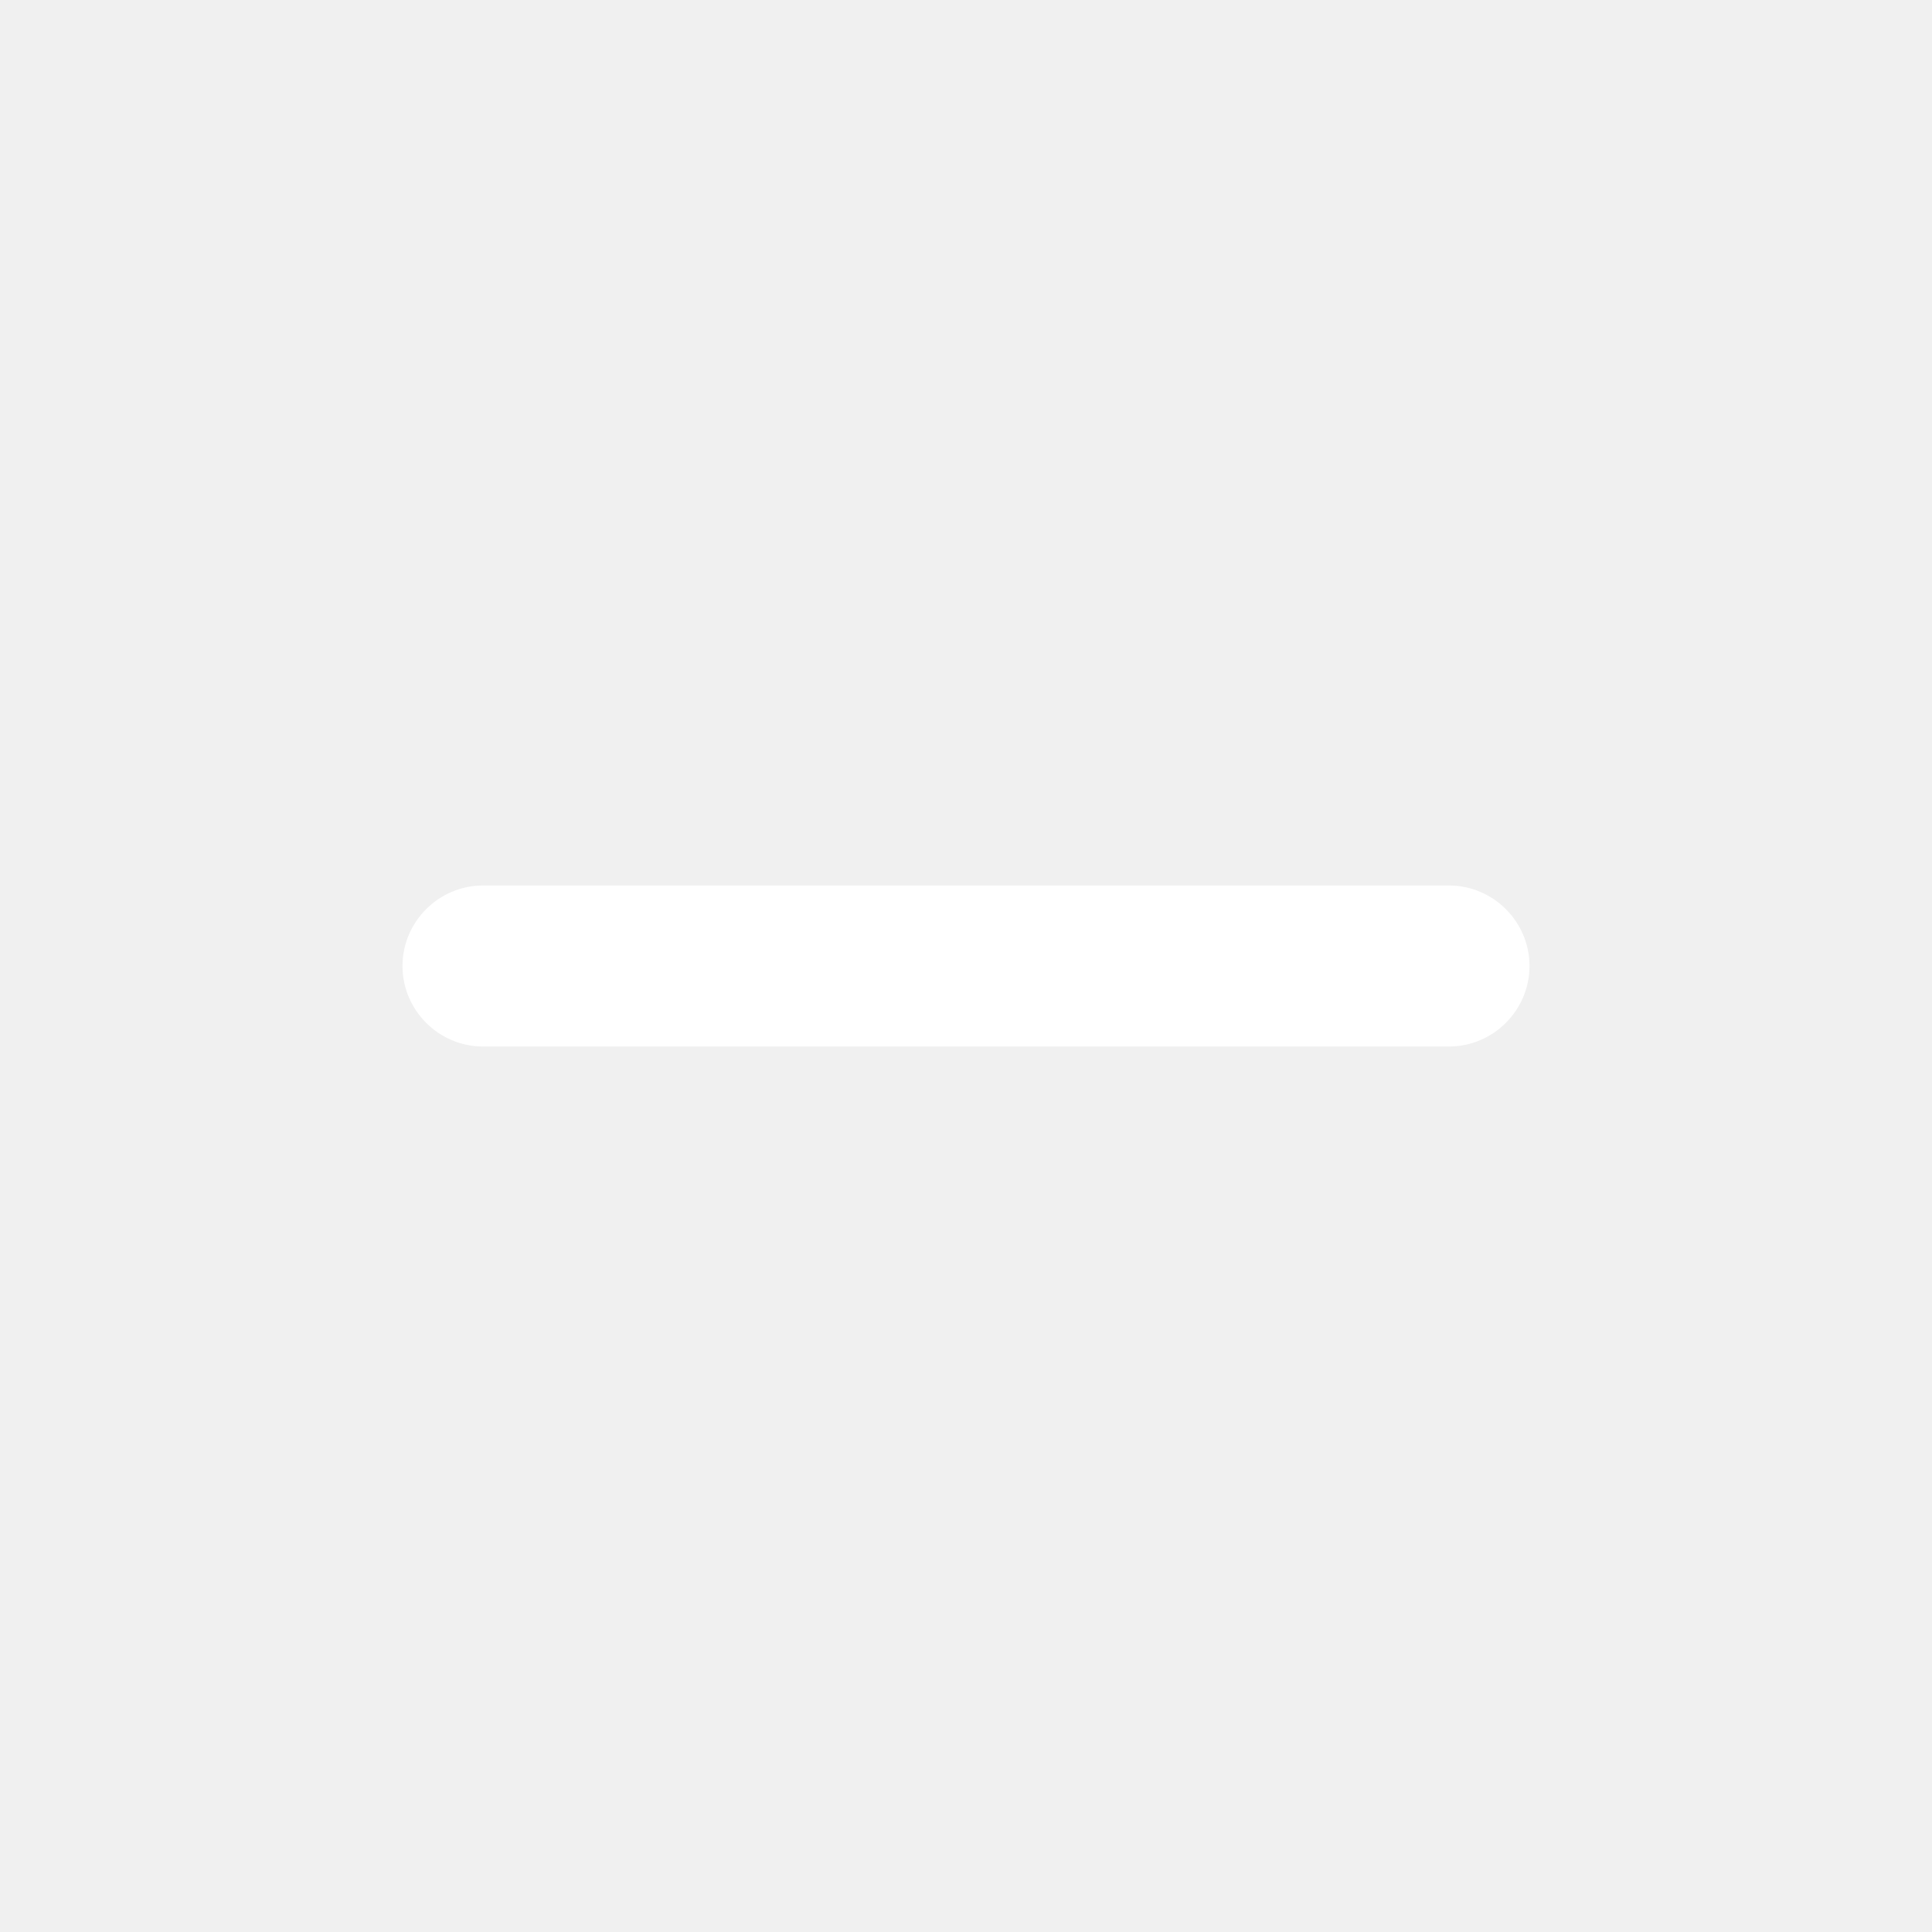
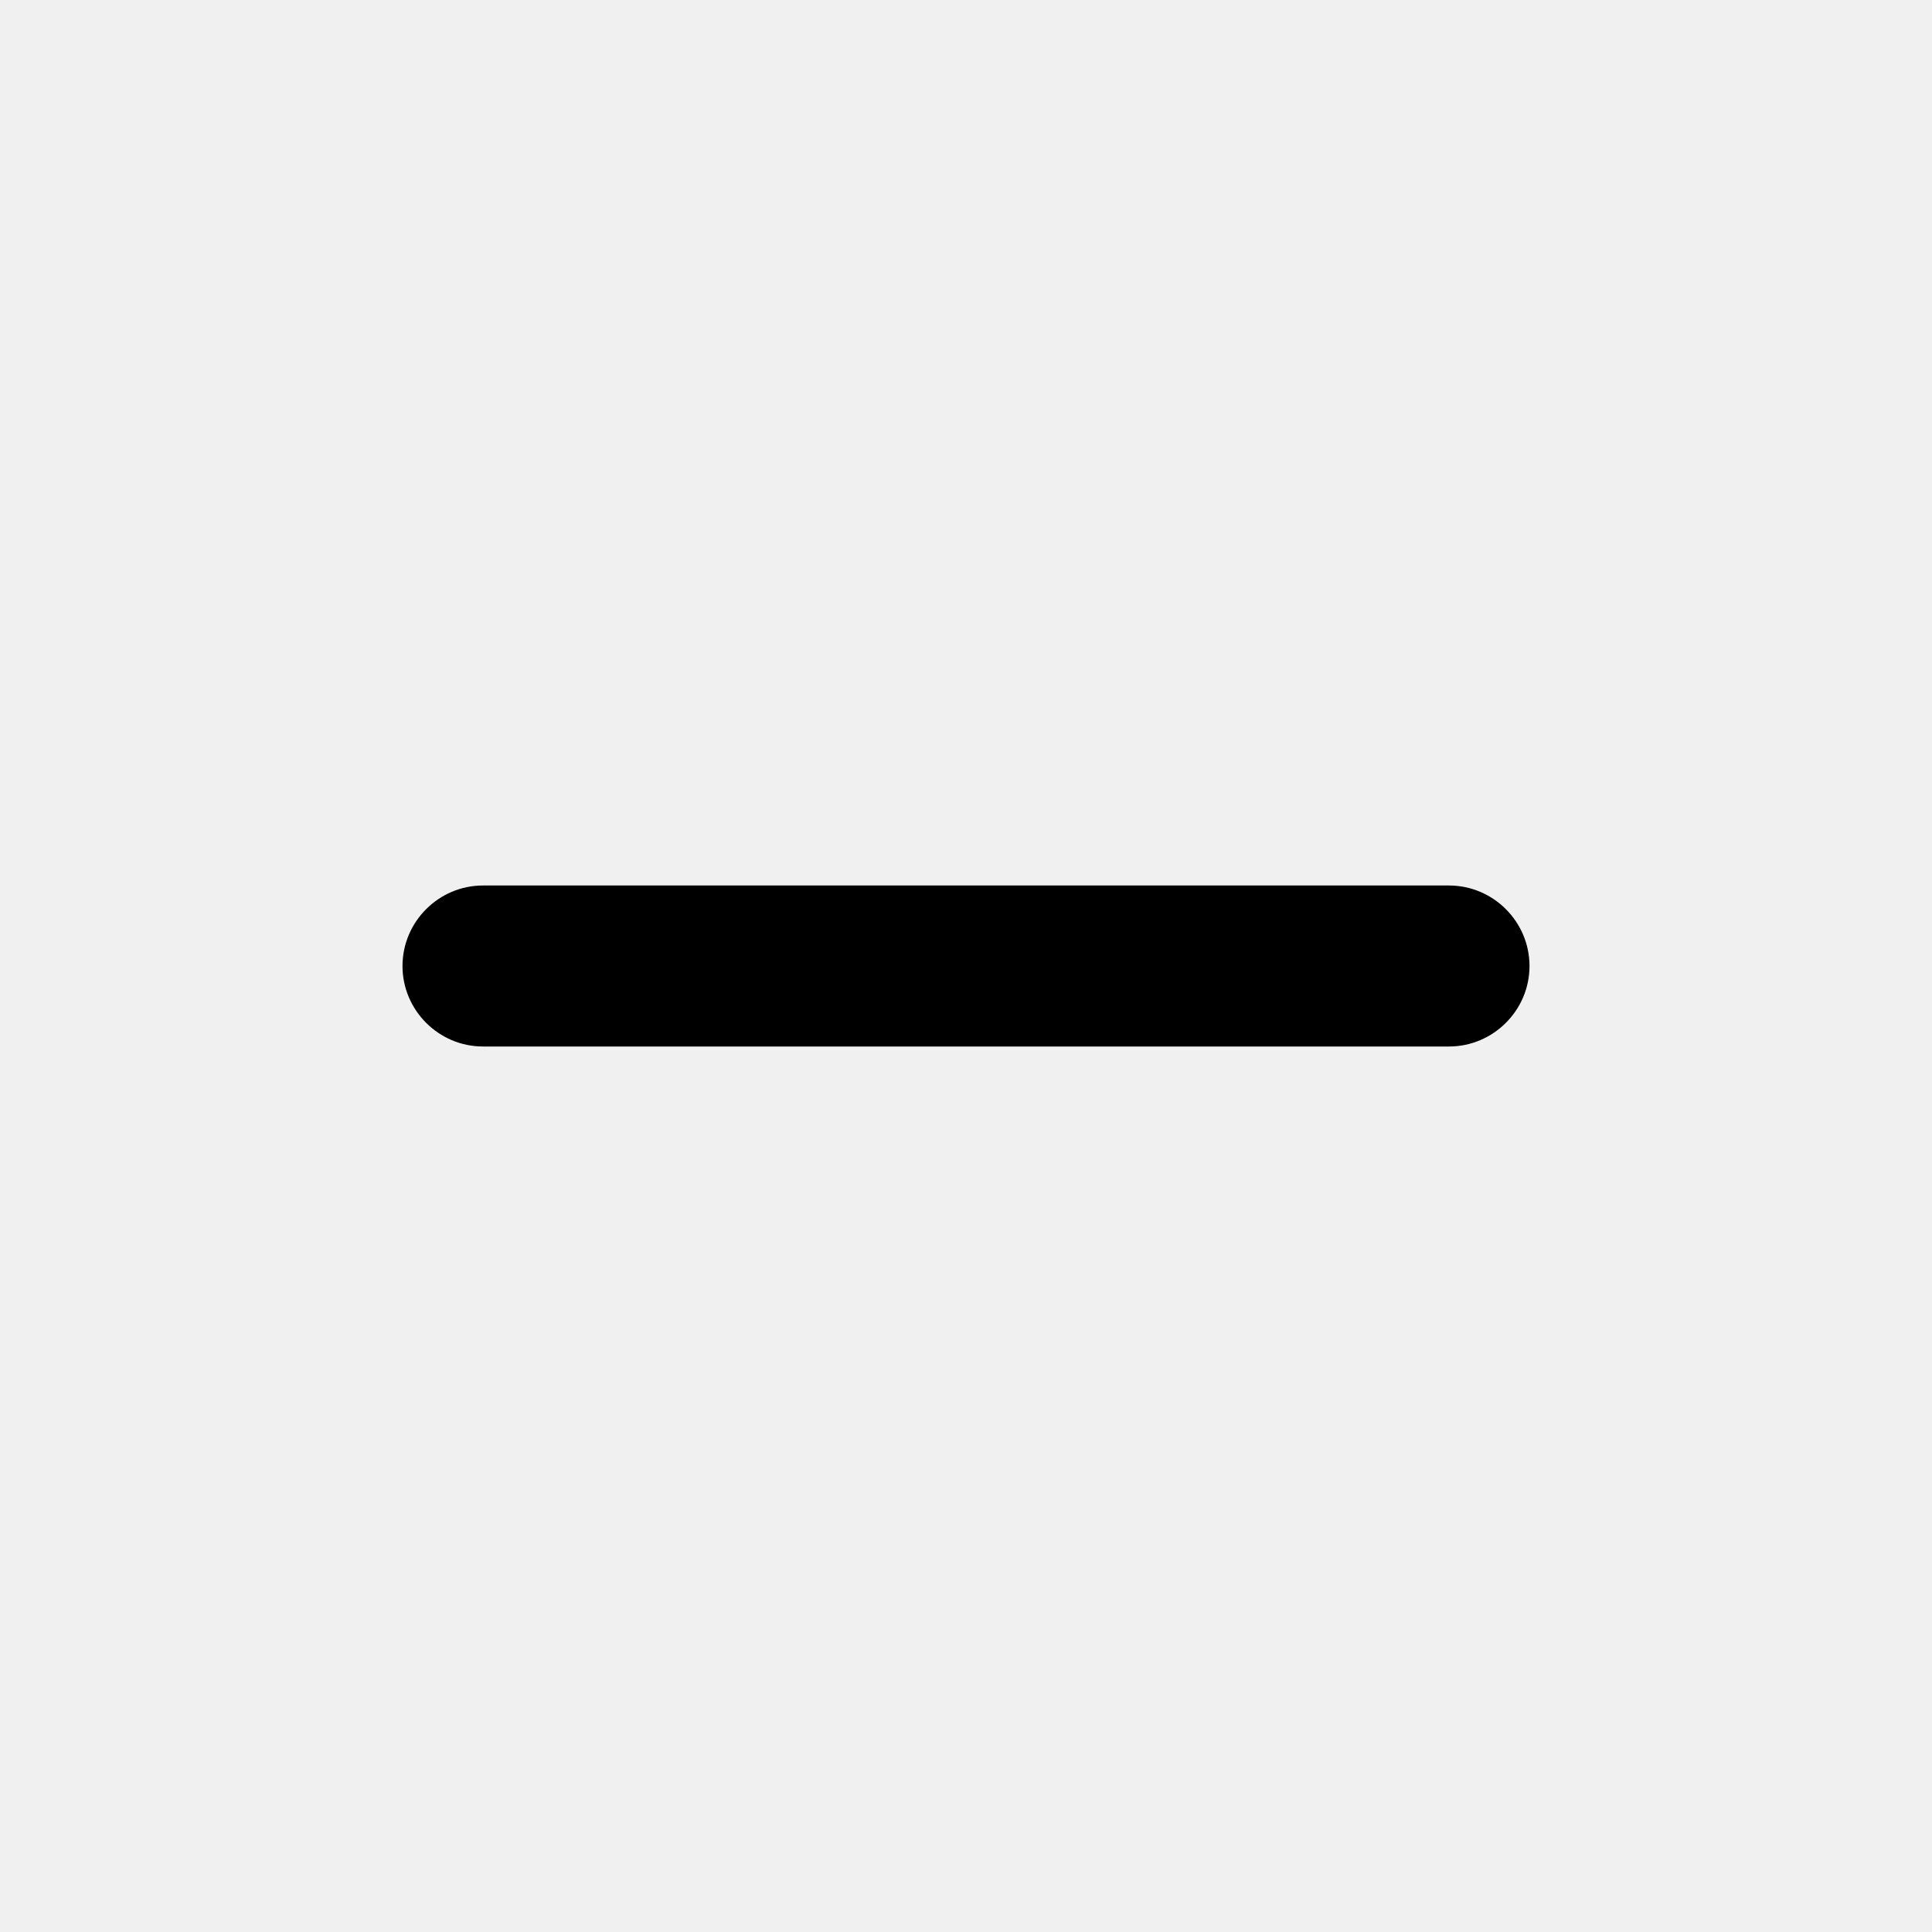
- <svg xmlns="http://www.w3.org/2000/svg" height="24px" viewBox="0 0 24 24" width="24px" fill="#fff">
+ <svg xmlns="http://www.w3.org/2000/svg" height="24px" viewBox="0 0 24 24" width="24px" fill="#000">
  <path d="M0 0h24v24H0V0z" fill="none" />
  <path d="M18 13H6c-.55 0-1-.45-1-1s.45-1 1-1h12c.55 0 1 .45 1 1s-.45 1-1 1z" />
</svg>
